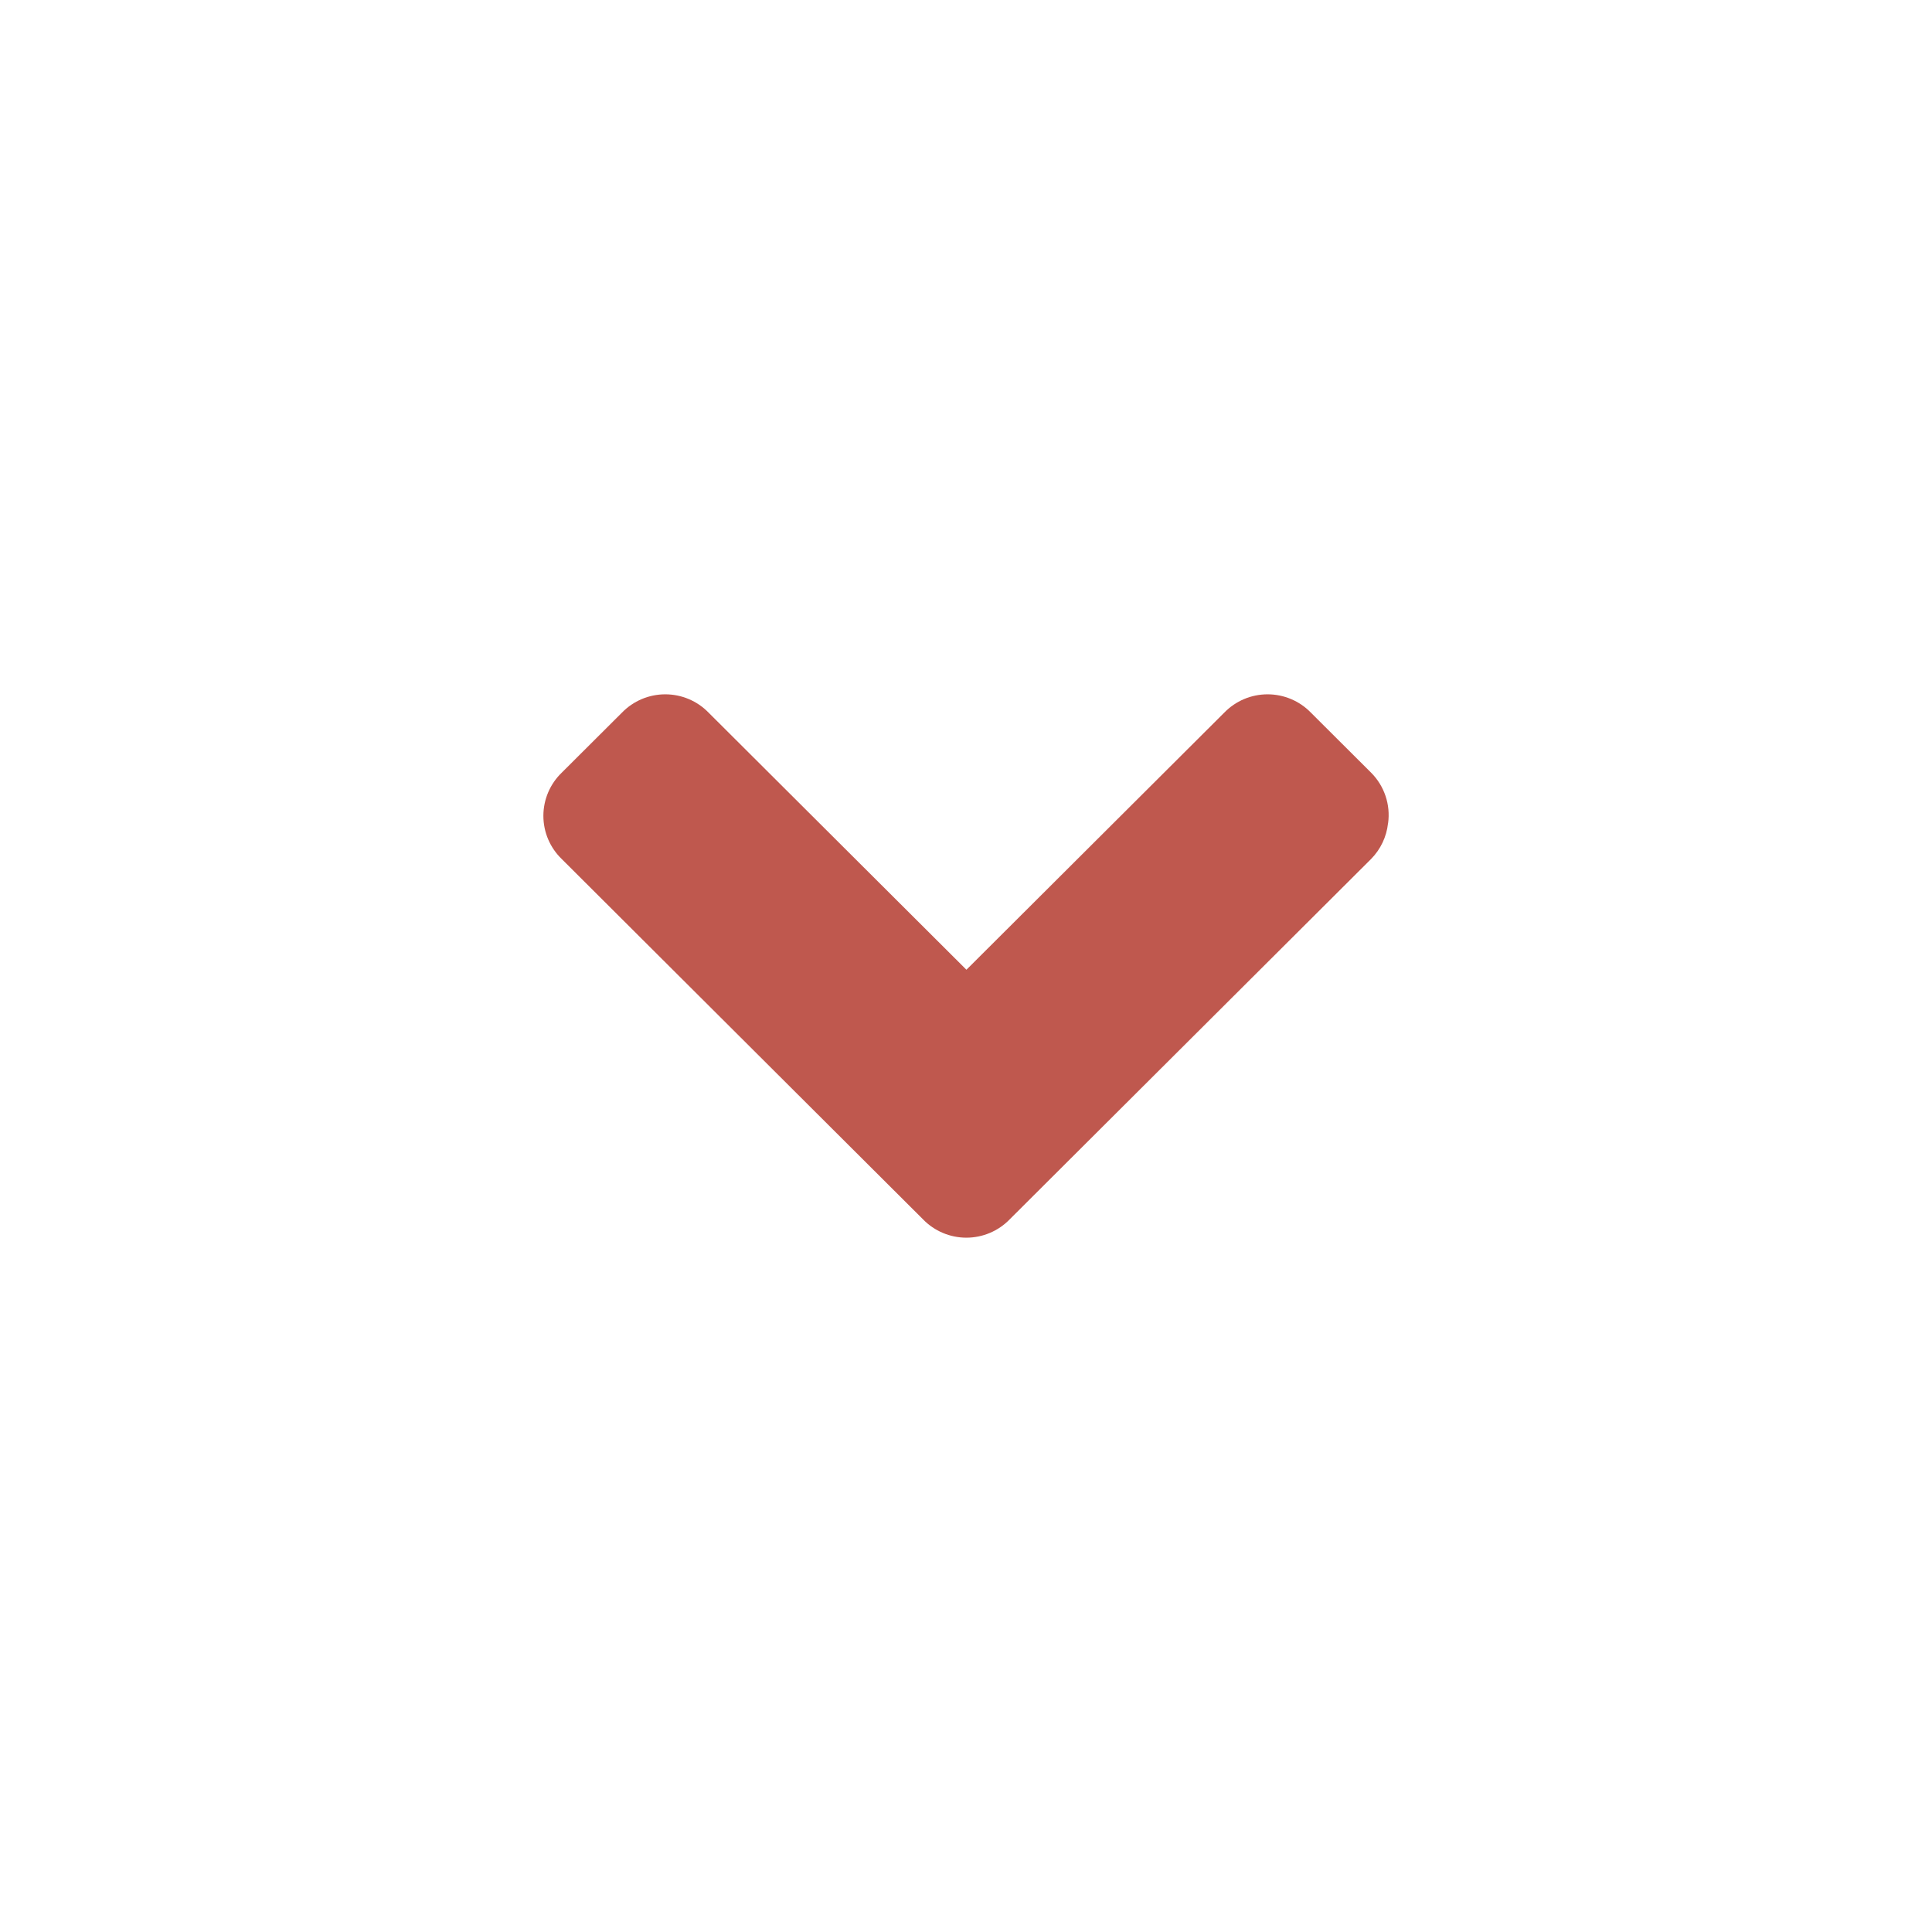
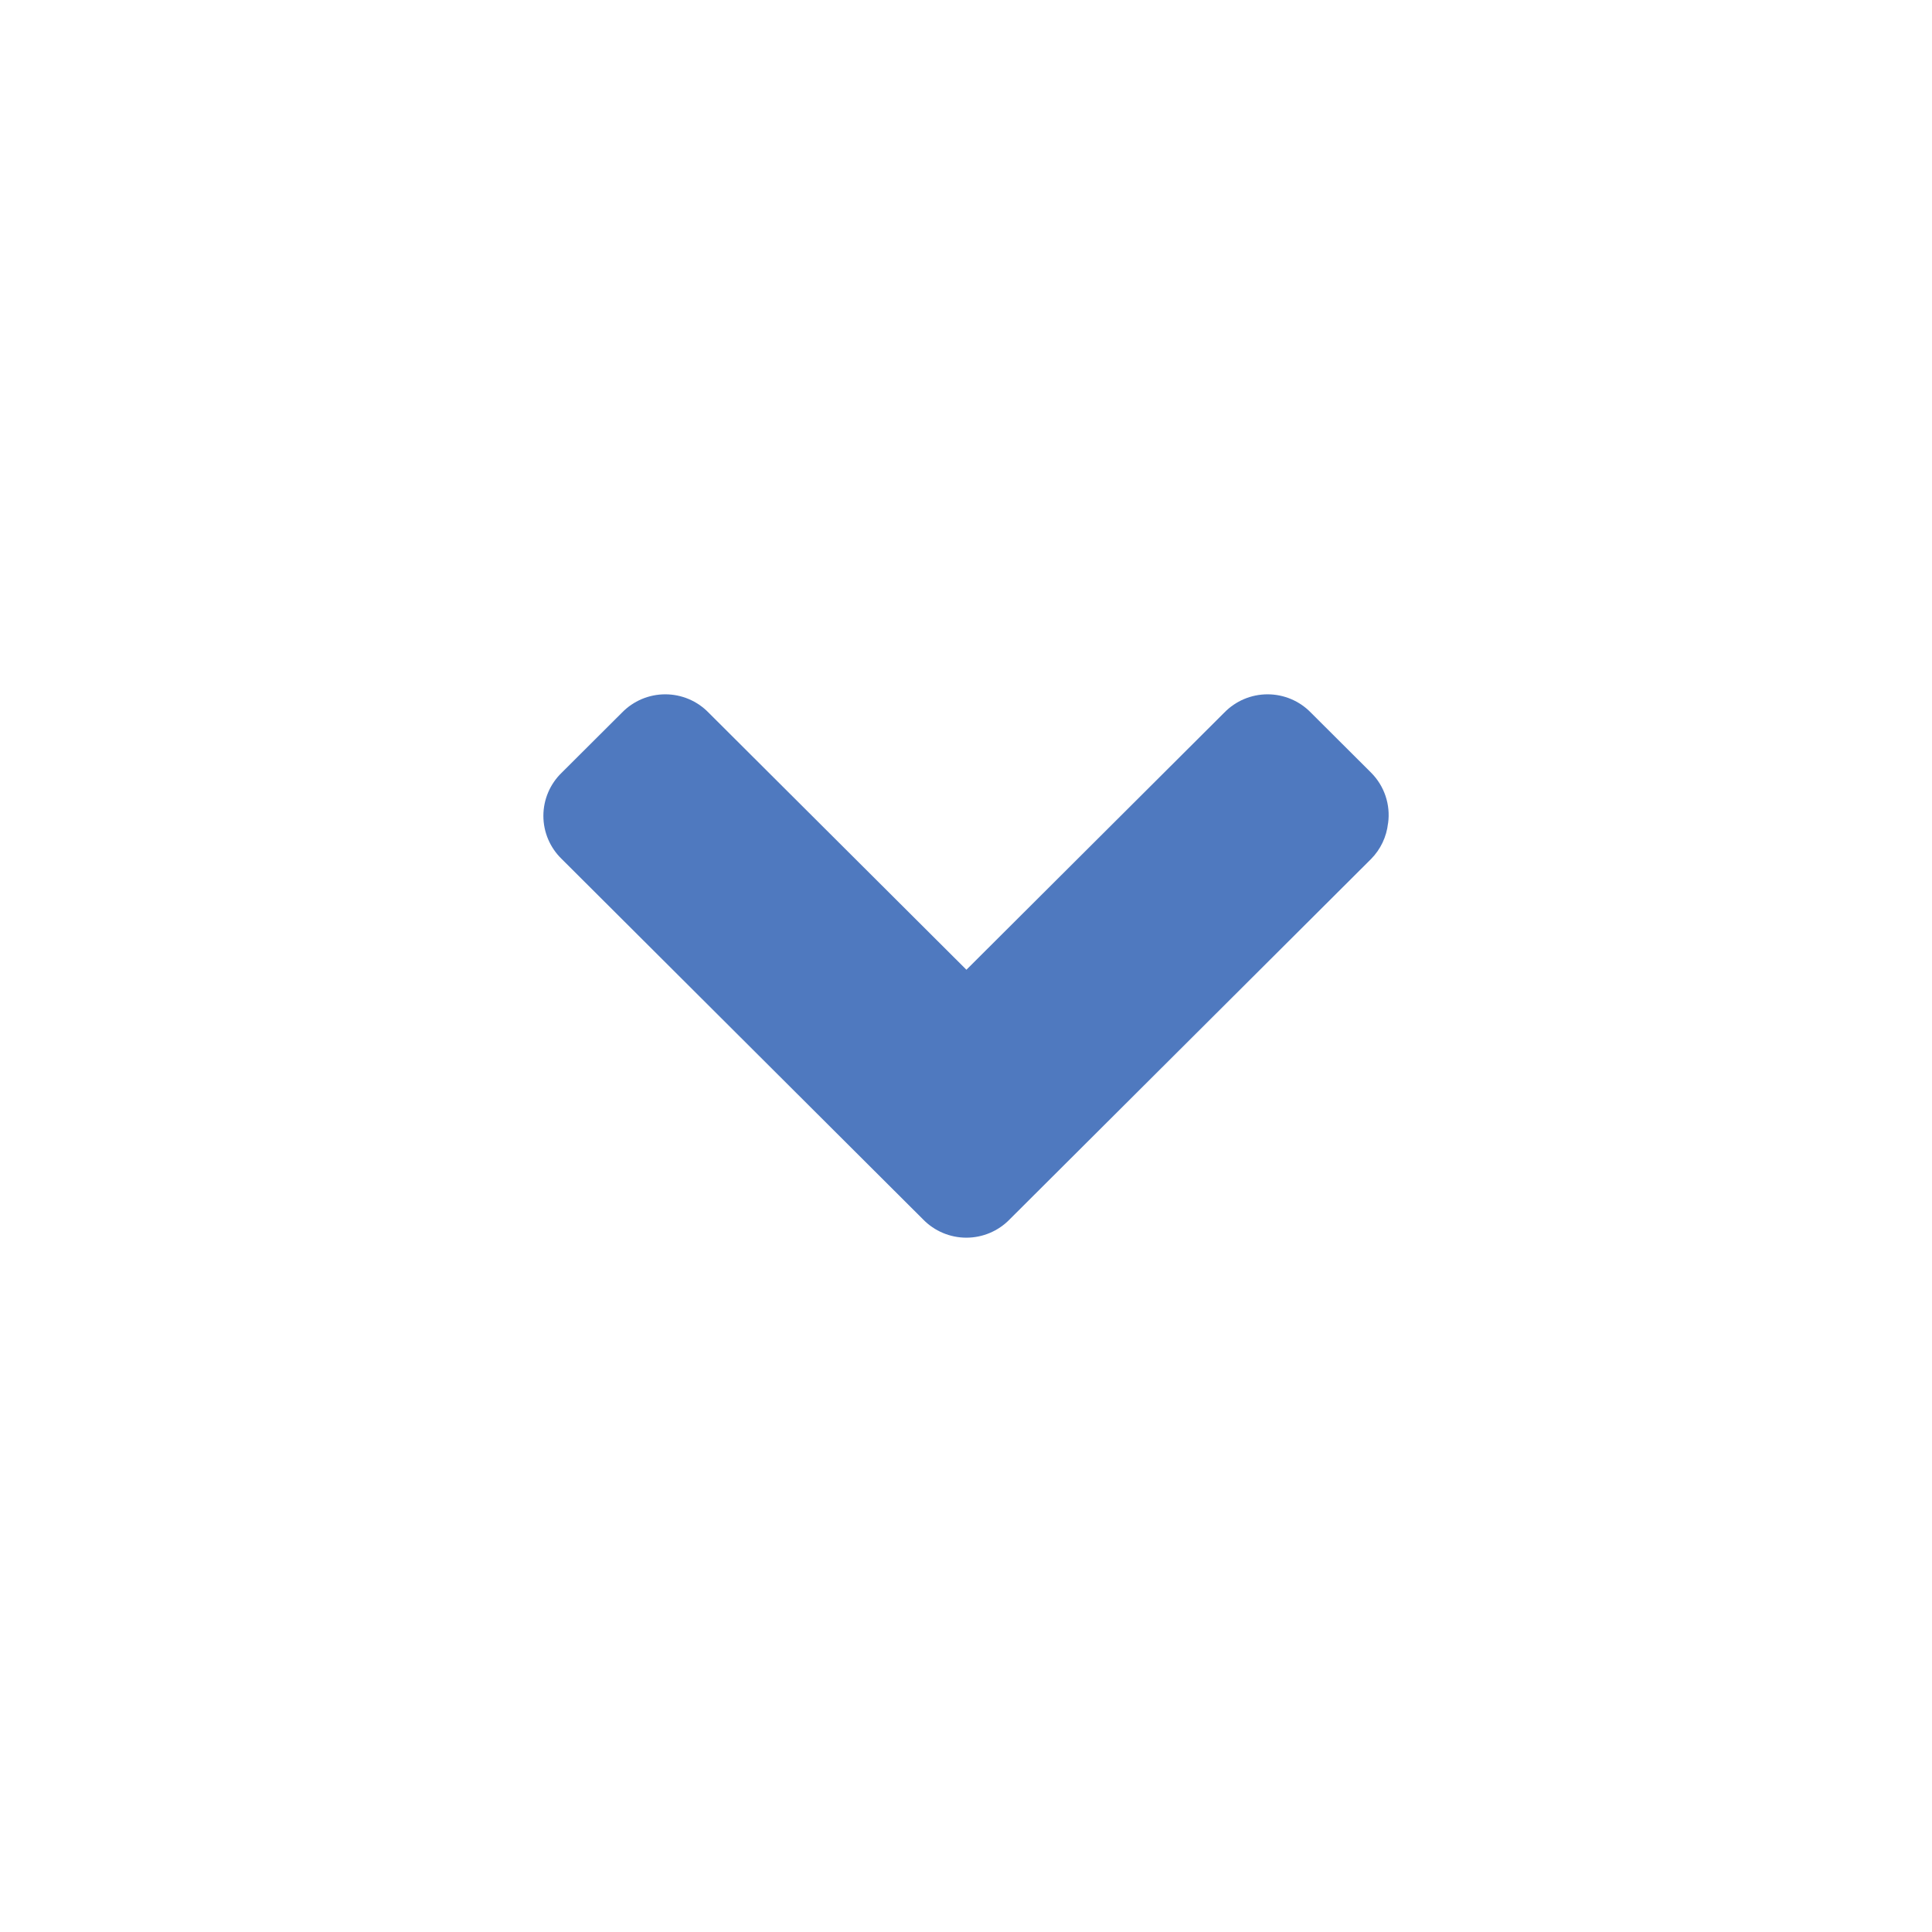
<svg xmlns="http://www.w3.org/2000/svg" viewBox="0 0 32 32" version="1.1" id="svg4" width="32" height="32">
  <defs id="defs8" />
-   <path d="m 22.99,13.637 a 0.998,0.995 0 0 1 -0.281,0.591 l -5.986,5.969 a 0.998,0.995 0 0 1 -1.434,0 L 9.304,14.228 a 0.998,0.995 0 0 1 0,-1.43 L 10.302,11.803 a 0.998,0.995 0 0 1 1.434,0 l 4.271,4.259 4.271,-4.259 a 0.998,0.995 0 0 1 1.434,0 l 0.998,0.995 a 0.998,0.995 0 0 1 0.281,0.839 z" id="path2" style="color:#000000;fill:#bf584e;stroke-width:0.5" />
+   <path d="m 22.99,13.637 a 0.998,0.995 0 0 1 -0.281,0.591 l -5.986,5.969 a 0.998,0.995 0 0 1 -1.434,0 L 9.304,14.228 a 0.998,0.995 0 0 1 0,-1.43 L 10.302,11.803 a 0.998,0.995 0 0 1 1.434,0 l 4.271,4.259 4.271,-4.259 a 0.998,0.995 0 0 1 1.434,0 l 0.998,0.995 a 0.998,0.995 0 0 1 0.281,0.839 z" id="path2" style="color:#000000;fill:#4f79bf;stroke-width:0.5" />
</svg>
